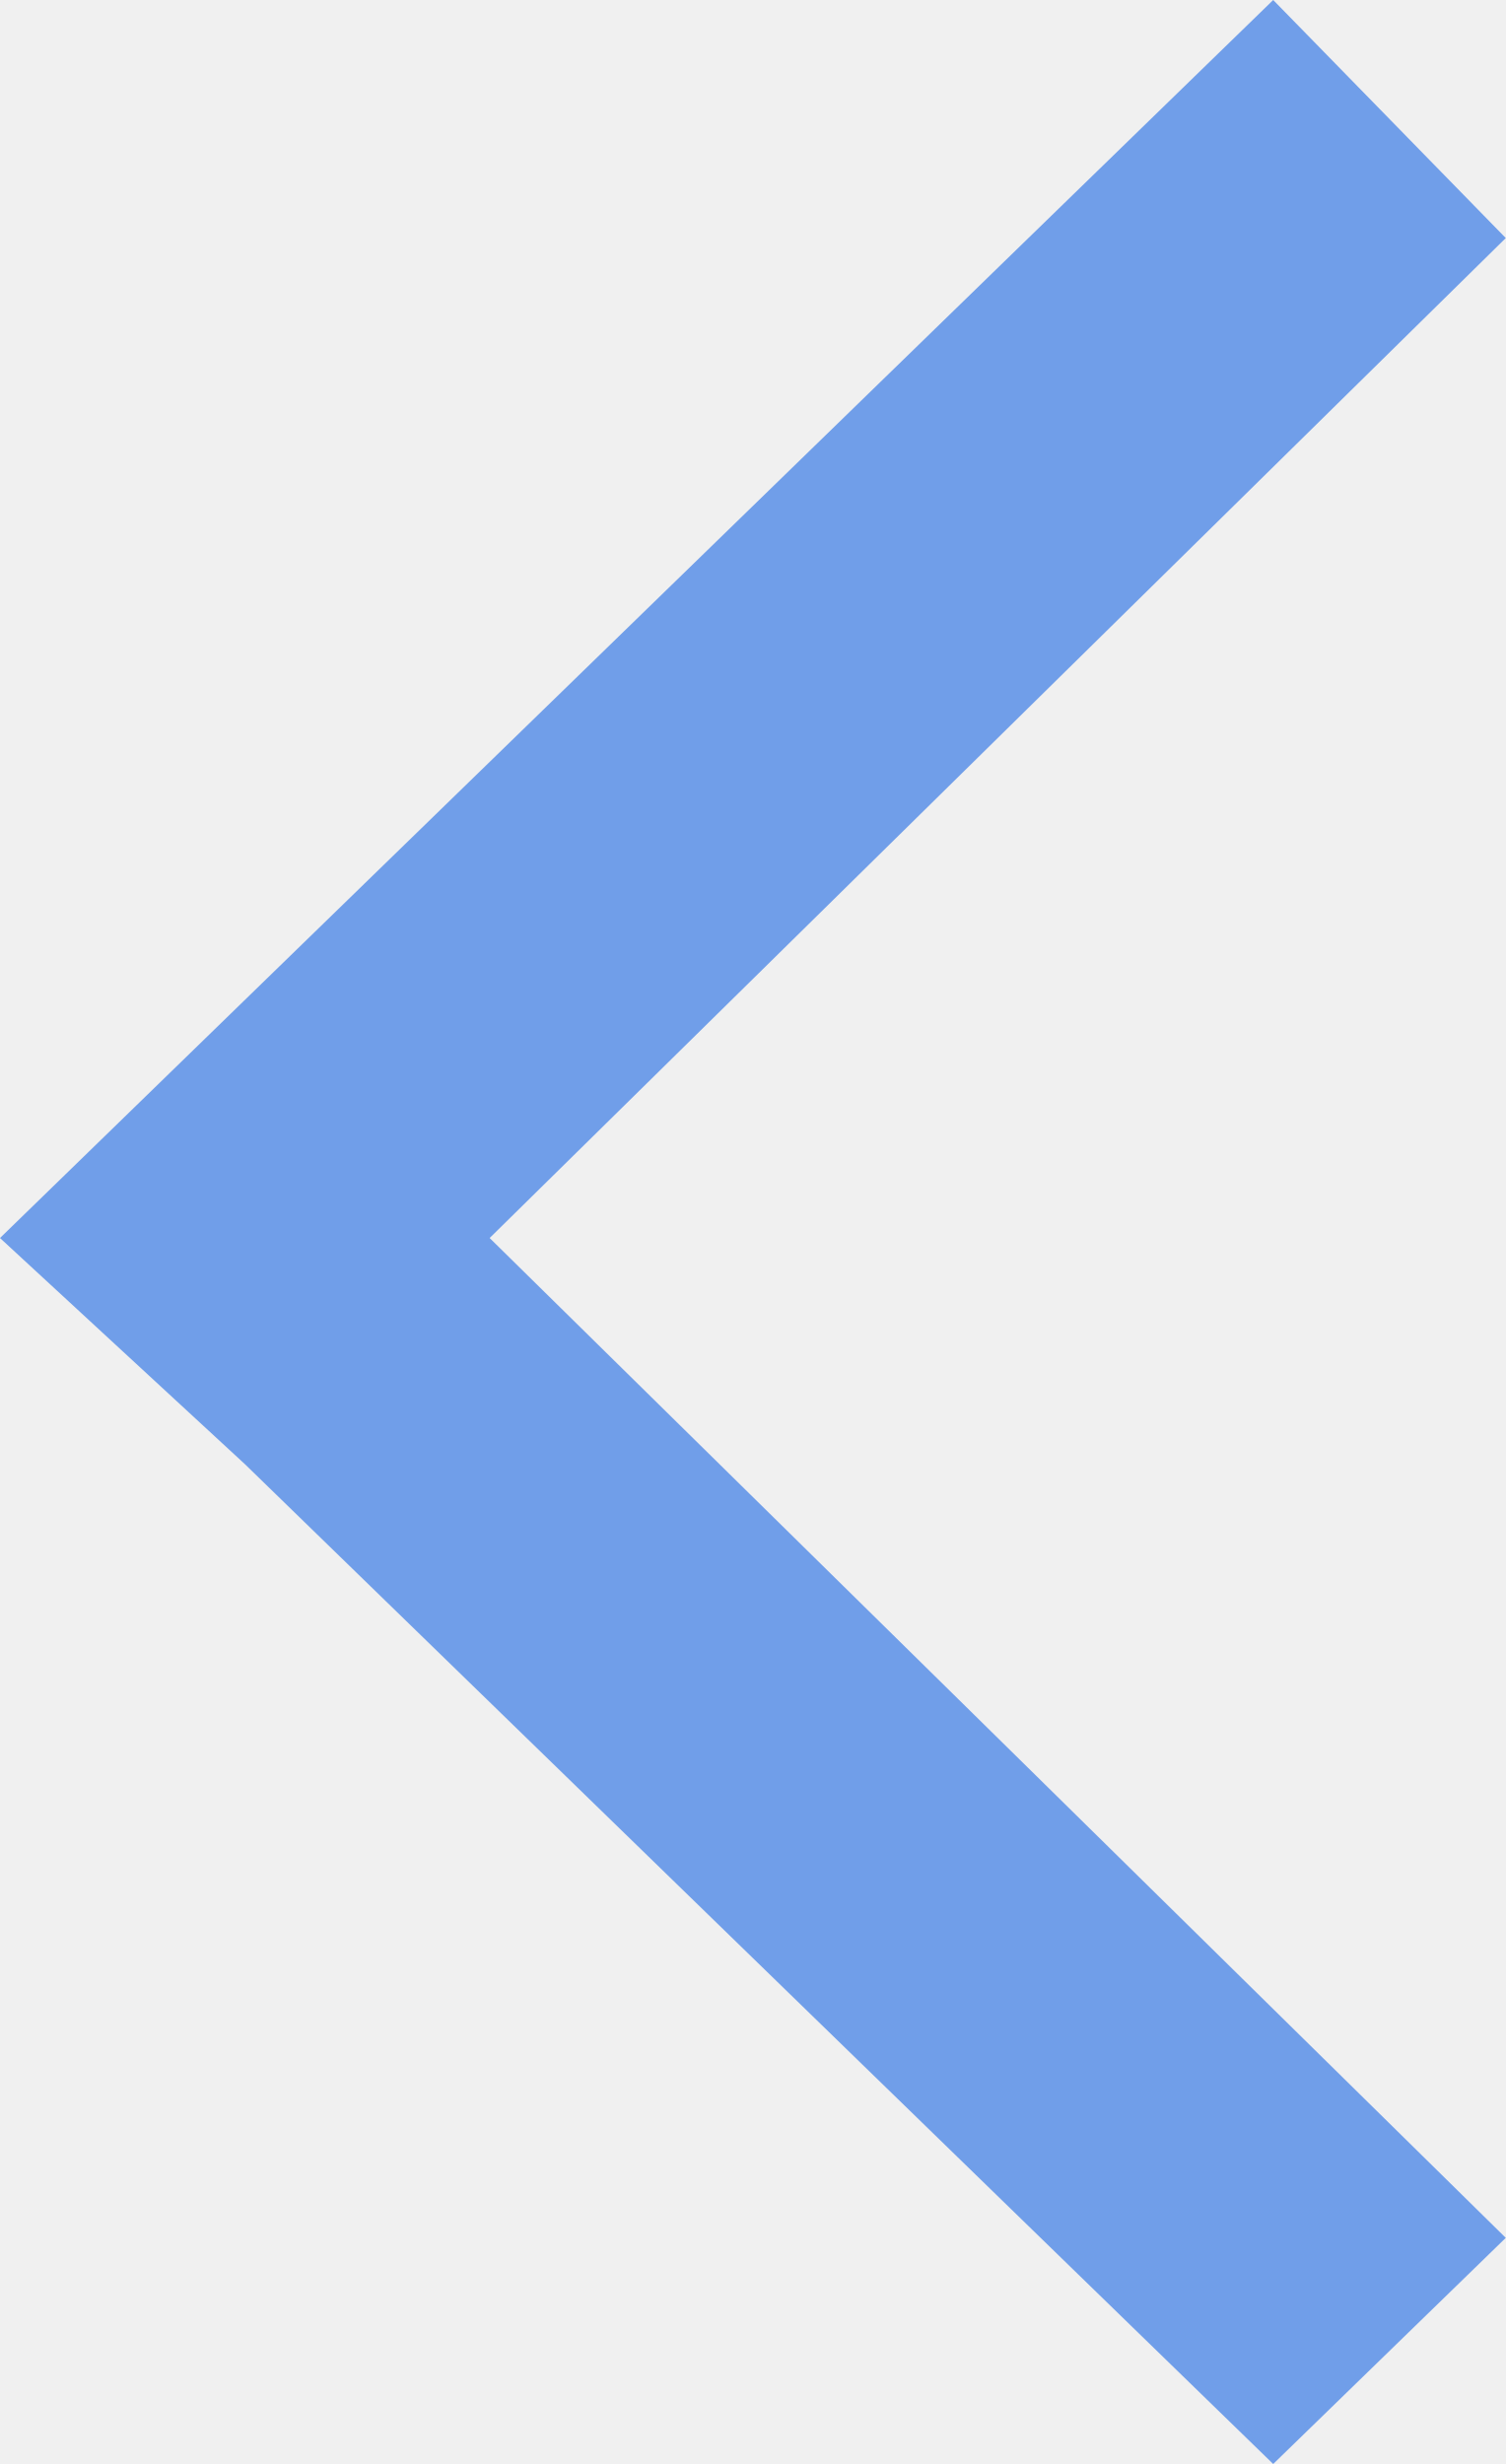
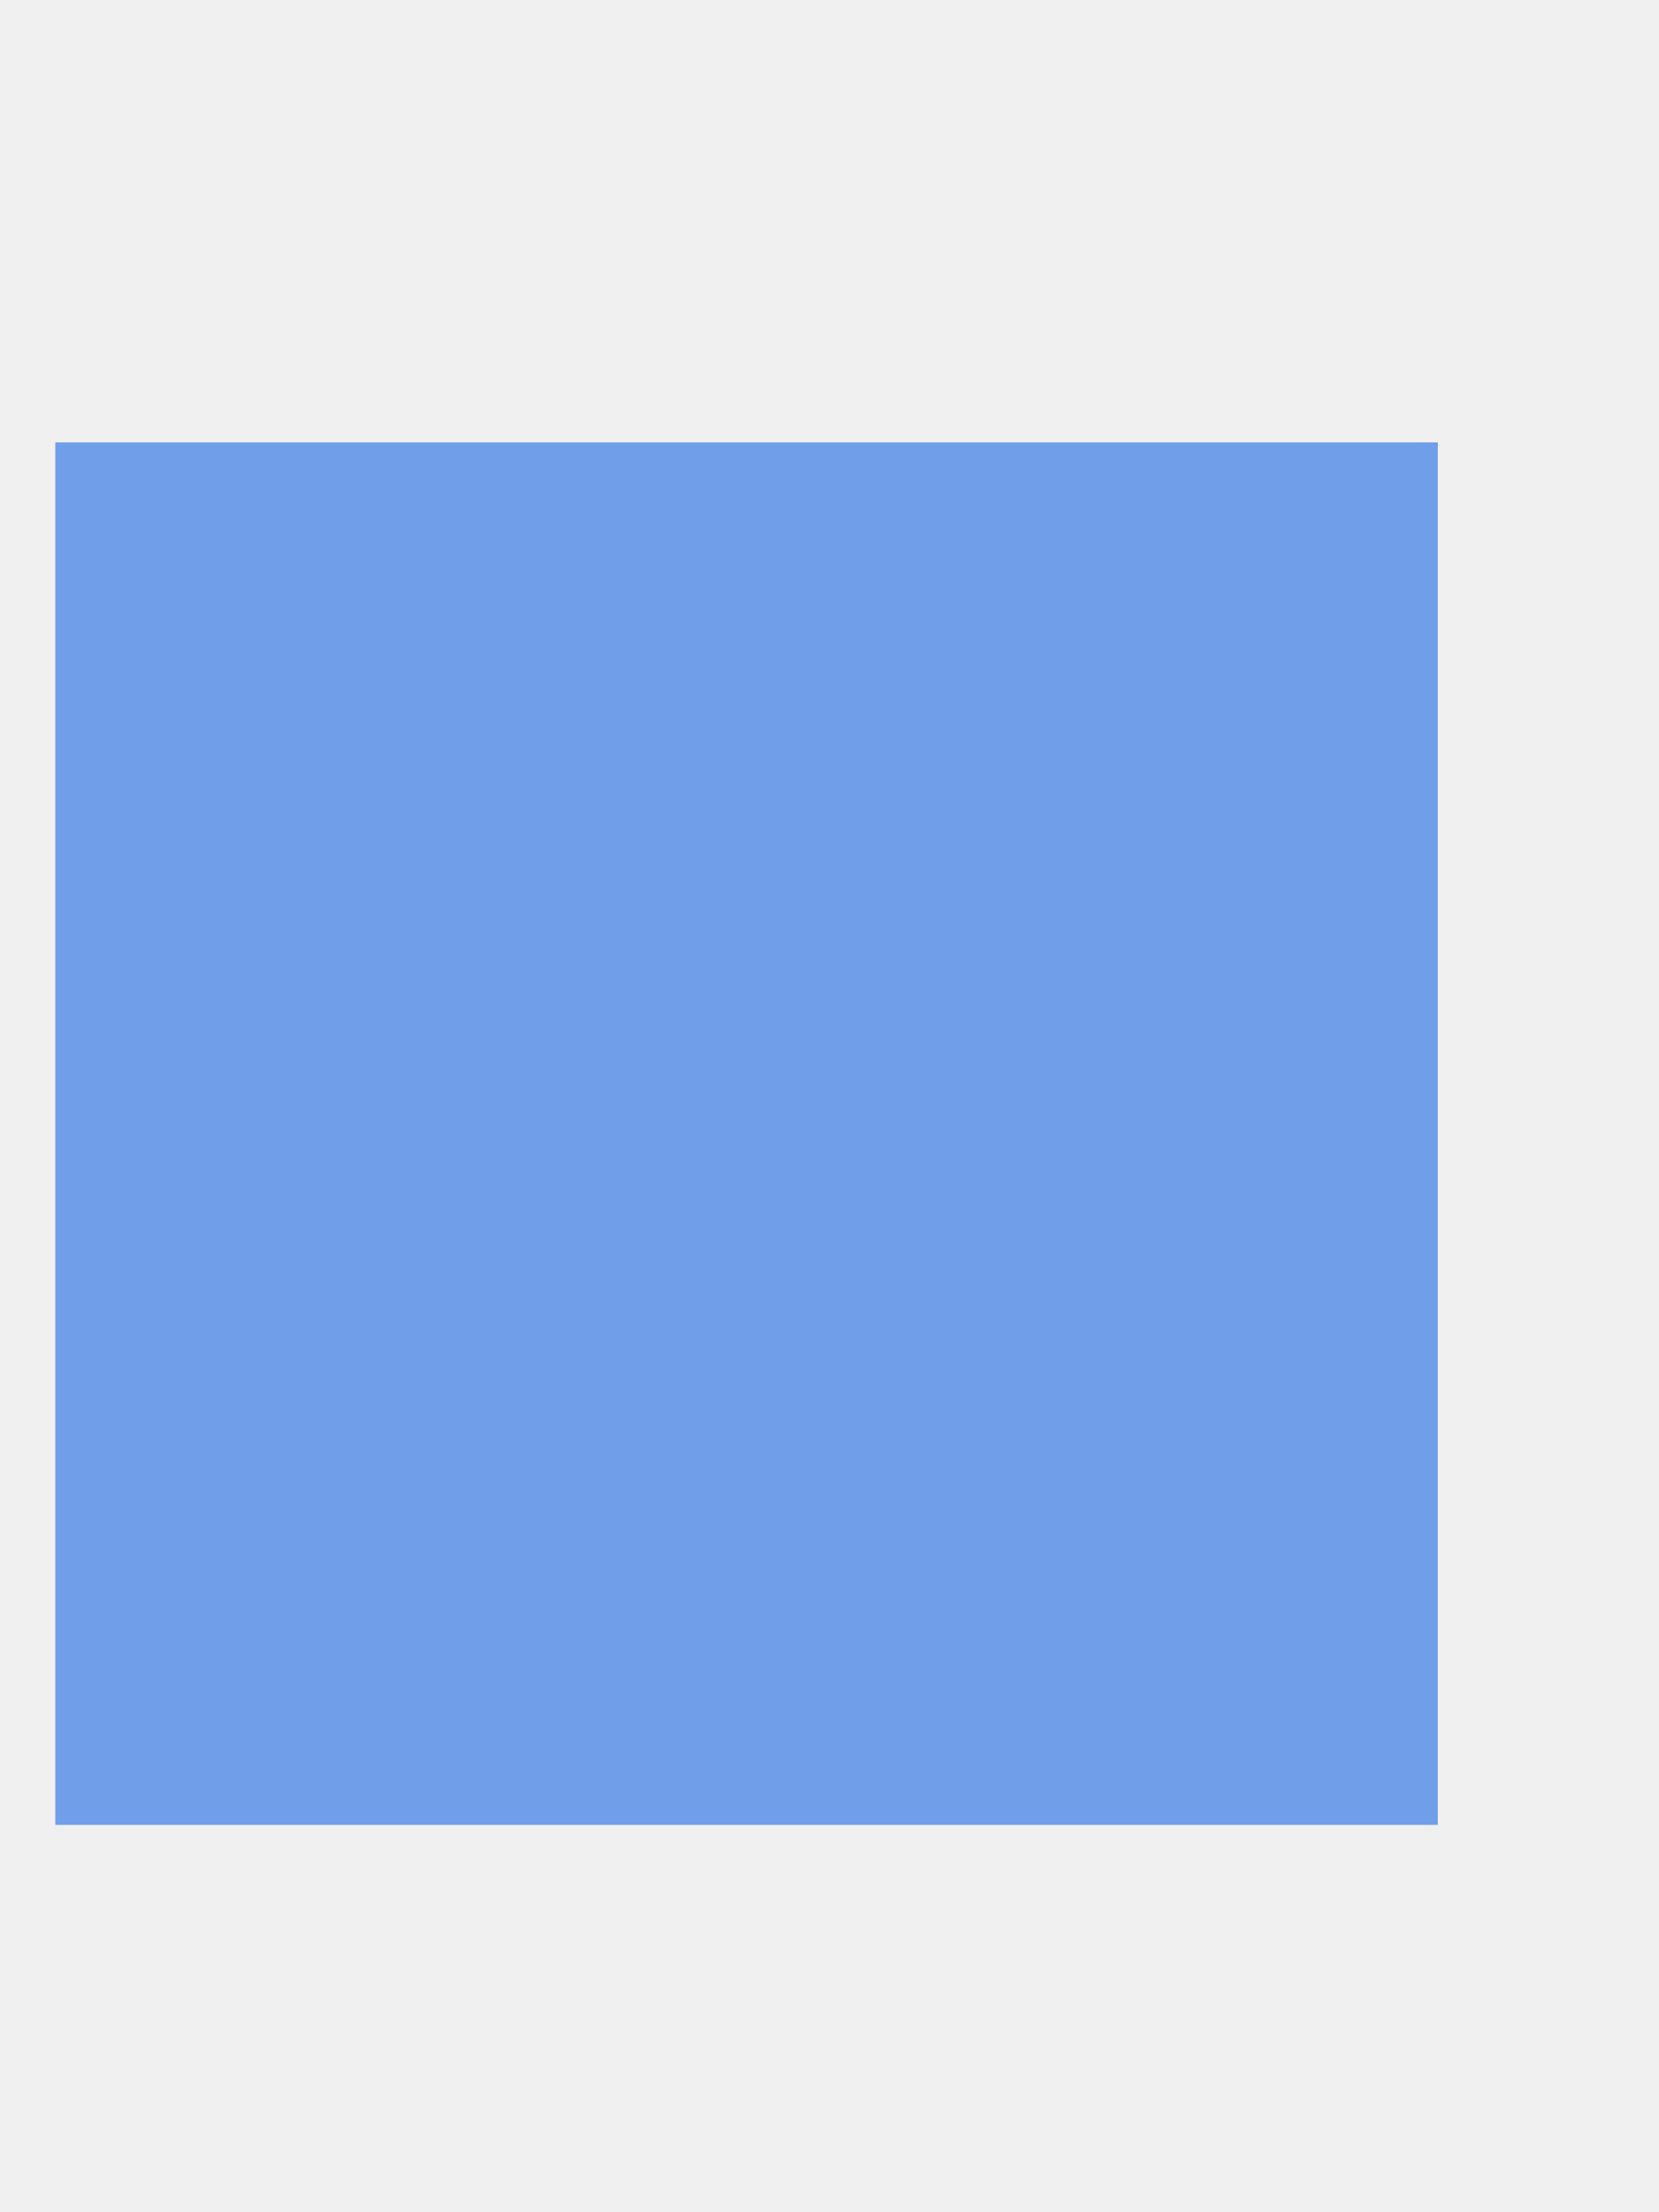
- <svg xmlns="http://www.w3.org/2000/svg" version="1.1" width="11px" height="18px">
+ <svg xmlns="http://www.w3.org/2000/svg" version="1.1" width="3px" height="4px">
  <defs>
    <pattern id="BGPattern" patternUnits="userSpaceOnUse" alignment="0 0" imageRepeat="None" />
-     <mask fill="white" id="Clip43">
-       <path d="M 3.577 9.044  L 11 1.739  L 9.301 0  L 0 9.044  L 1.789 10.696  L 9.301 18  L 11 16.348  L 3.577 9.044  Z " fill-rule="evenodd" />
+     <mask fill="white" id="Clip684">
+       <path d="M 2.6 3.3  L 2.6 0.8  L 0.1 0.8  L 0.1 3.3  L 2.6 3.3  Z " fill-rule="evenodd" />
    </mask>
  </defs>
-   <g transform="matrix(1 0 0 1 -1788 -171 )">
-     <path d="M 3.577 9.044  L 11 1.739  L 9.301 0  L 0 9.044  L 1.789 10.696  L 9.301 18  L 11 16.348  L 3.577 9.044  Z " fill-rule="nonzero" fill="rgba(112, 158, 233, 1)" stroke="none" transform="matrix(1 0 0 1 1788 171 )" class="fill" />
-     <path d="M 3.577 9.044  L 11 1.739  L 9.301 0  L 0 9.044  L 1.789 10.696  L 9.301 18  L 11 16.348  L 3.577 9.044  Z " stroke-width="0" stroke-dasharray="0" stroke="rgba(255, 255, 255, 0)" fill="none" transform="matrix(1 0 0 1 1788 171 )" class="stroke" mask="url(#Clip43)" />
+   <g transform="matrix(1 0 0 1 -1791 -154 )">
+     <path d="M 2.6 3.3  L 2.6 0.8  L 0.1 0.8  L 0.1 3.3  L 2.6 3.3  Z " fill-rule="nonzero" fill="rgba(112, 158, 233, 1)" stroke="none" transform="matrix(1 0 0 1 1791 154 )" class="fill" />
+     <path d="M 2.6 3.3  L 2.6 0.8  L 0.1 0.8  L 0.1 3.3  L 2.6 3.3  Z " stroke-width="0" stroke-dasharray="0" stroke="rgba(255, 255, 255, 0)" fill="none" transform="matrix(1 0 0 1 1791 154 )" class="stroke" mask="url(#Clip684)" />
  </g>
</svg>
